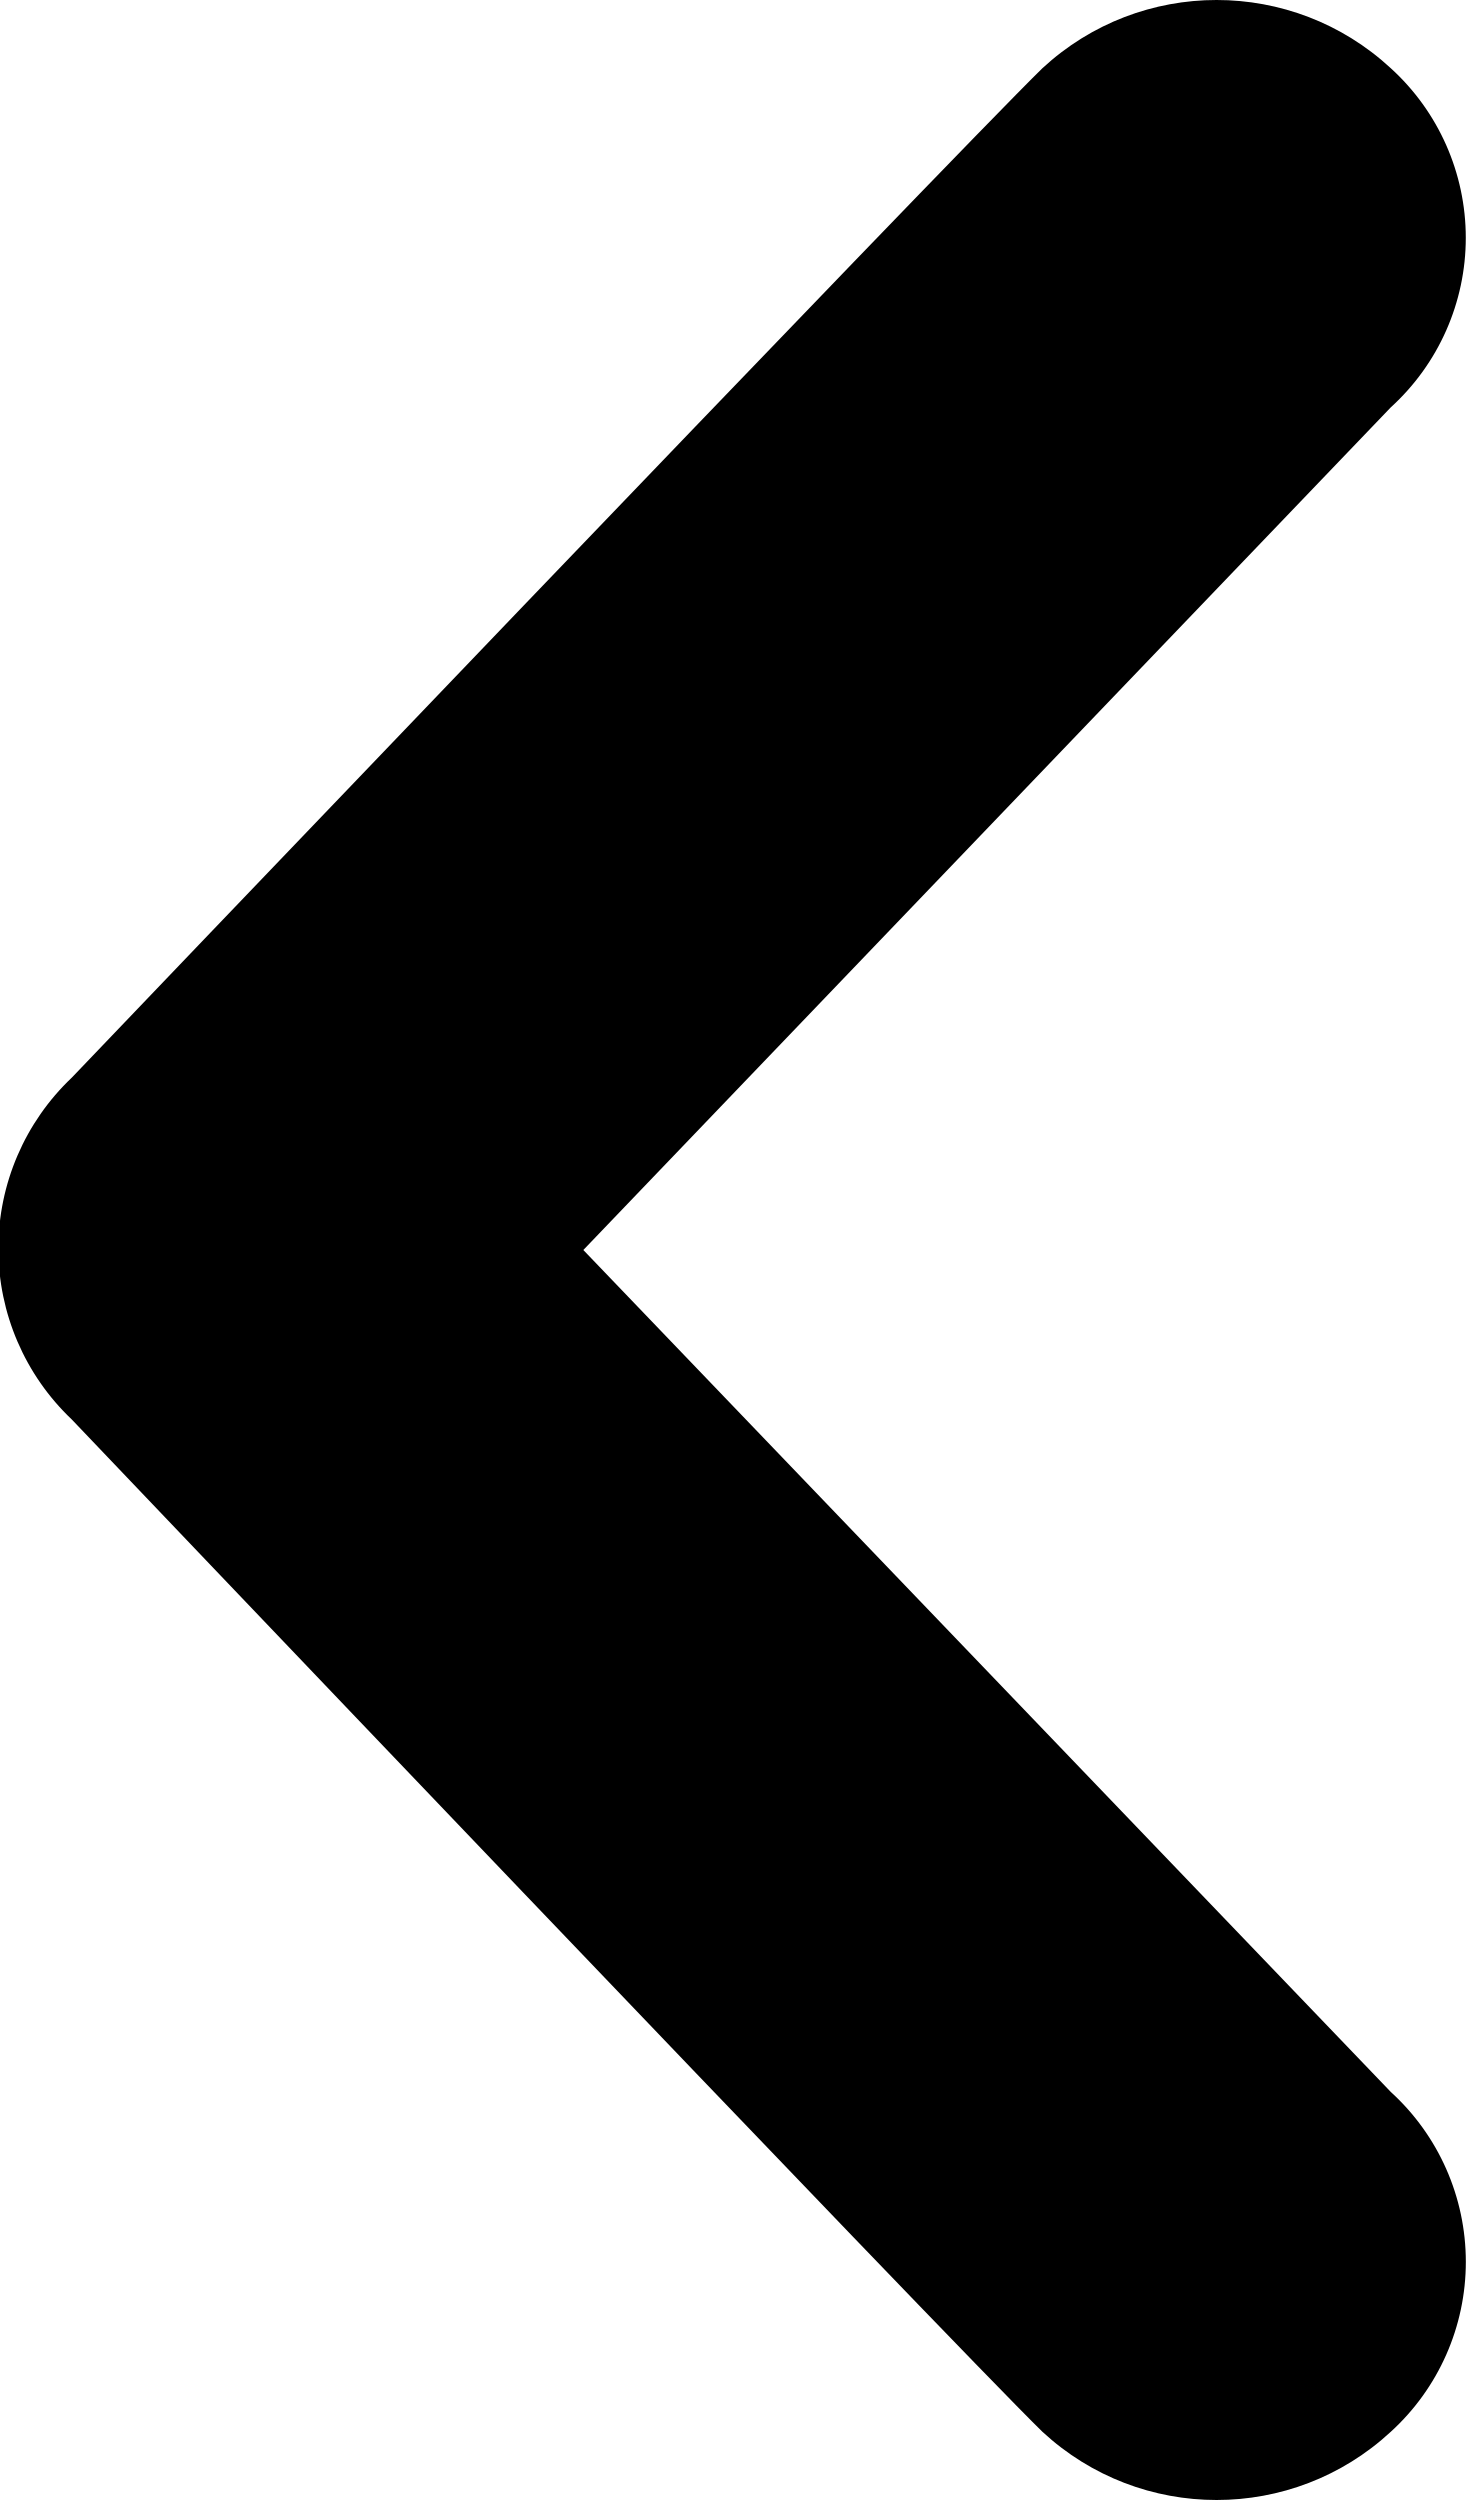
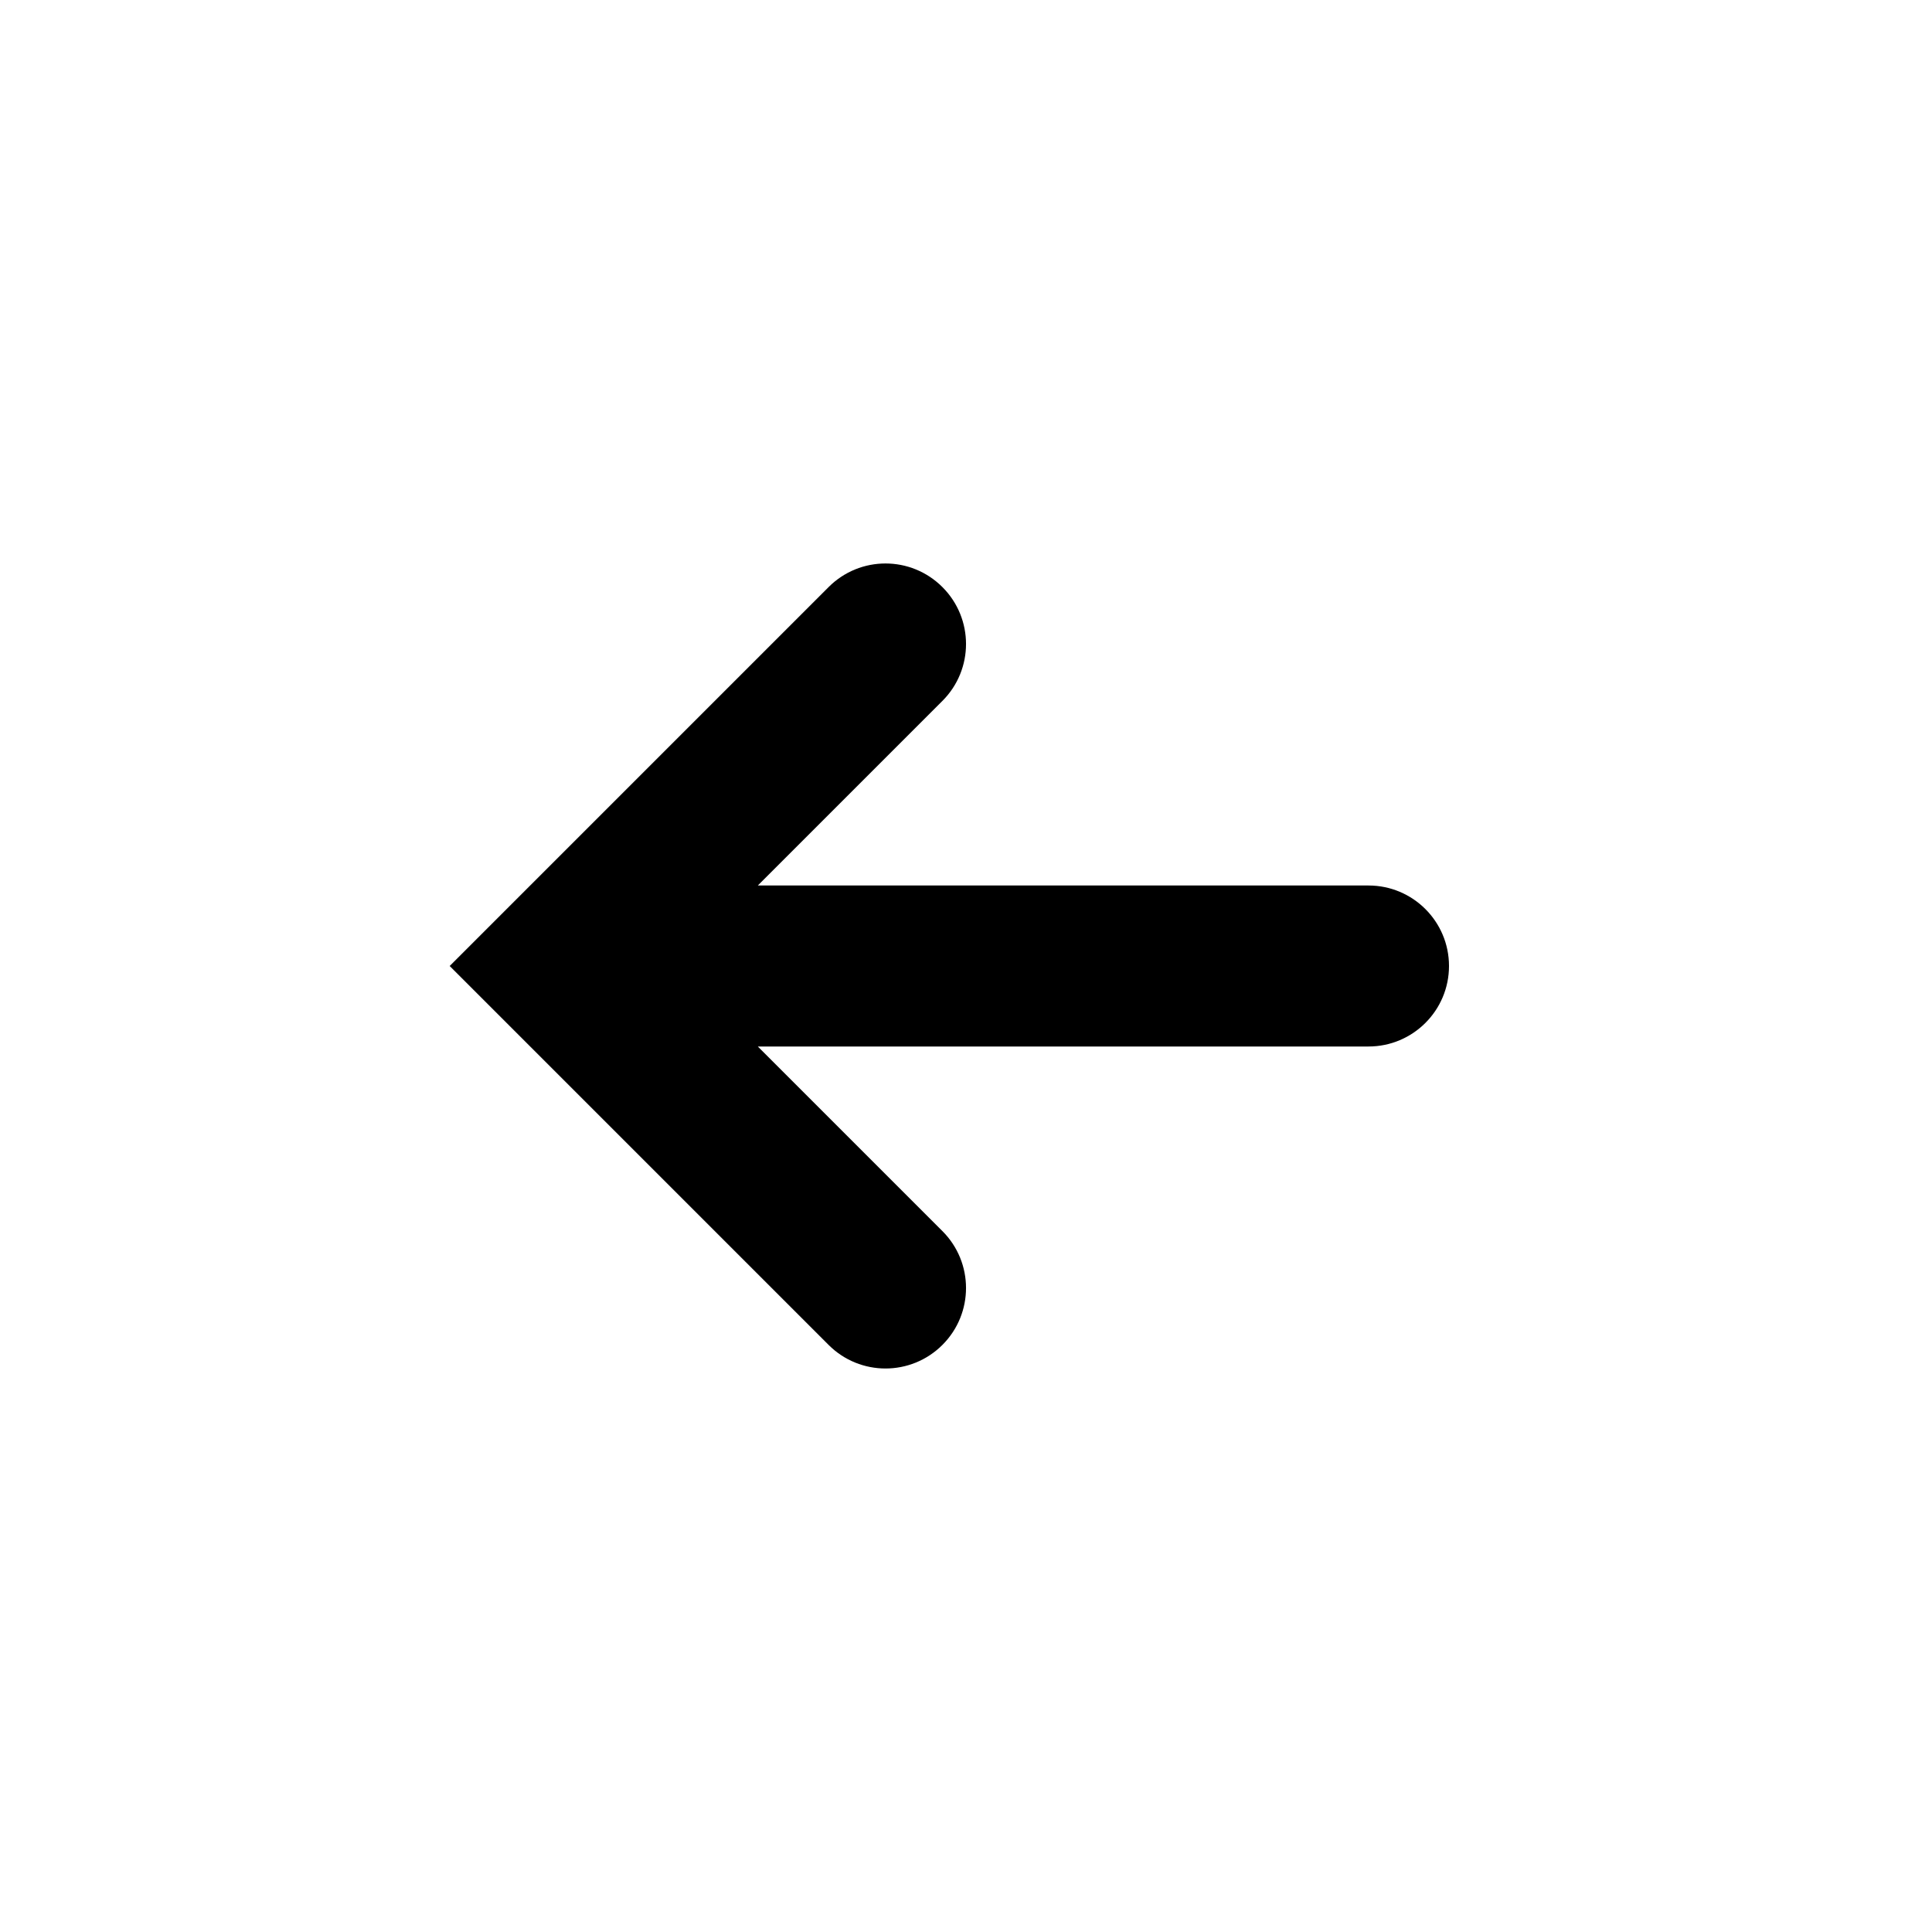
- <svg xmlns="http://www.w3.org/2000/svg" id="Layer_1" data-name="Layer 1" viewBox="0 0 20.4 34.8">
-   <path d="M14.51,33.85C13.26,32.63,1,19.76,1,19.76A3.28,3.28,0,0,1,1,15S13.26,2.17,14.51.95a3.57,3.57,0,0,1,4.85,0,3.19,3.19,0,0,1,0,4.72L8.12,17.4,19.36,29.12a3.2,3.2,0,0,1,0,4.73A3.57,3.57,0,0,1,14.51,33.85Z" transform="translate(0 0)" />
+ <svg xmlns="http://www.w3.org/2000/svg" version="1.2" baseProfile="tiny" width="24" height="24" viewBox="0 0 24 24">
+   <path d="M17 11h-7.586l2.293-2.293c.391-.391.391-1.023 0-1.414s-1.023-.391-1.414 0l-4.707 4.707 4.707 4.707c.195.195.451.293.707.293s.512-.098.707-.293c.391-.391.391-1.023 0-1.414l-2.293-2.293h7.586c.552 0 1-.448 1-1s-.448-1-1-1z" />
</svg>
